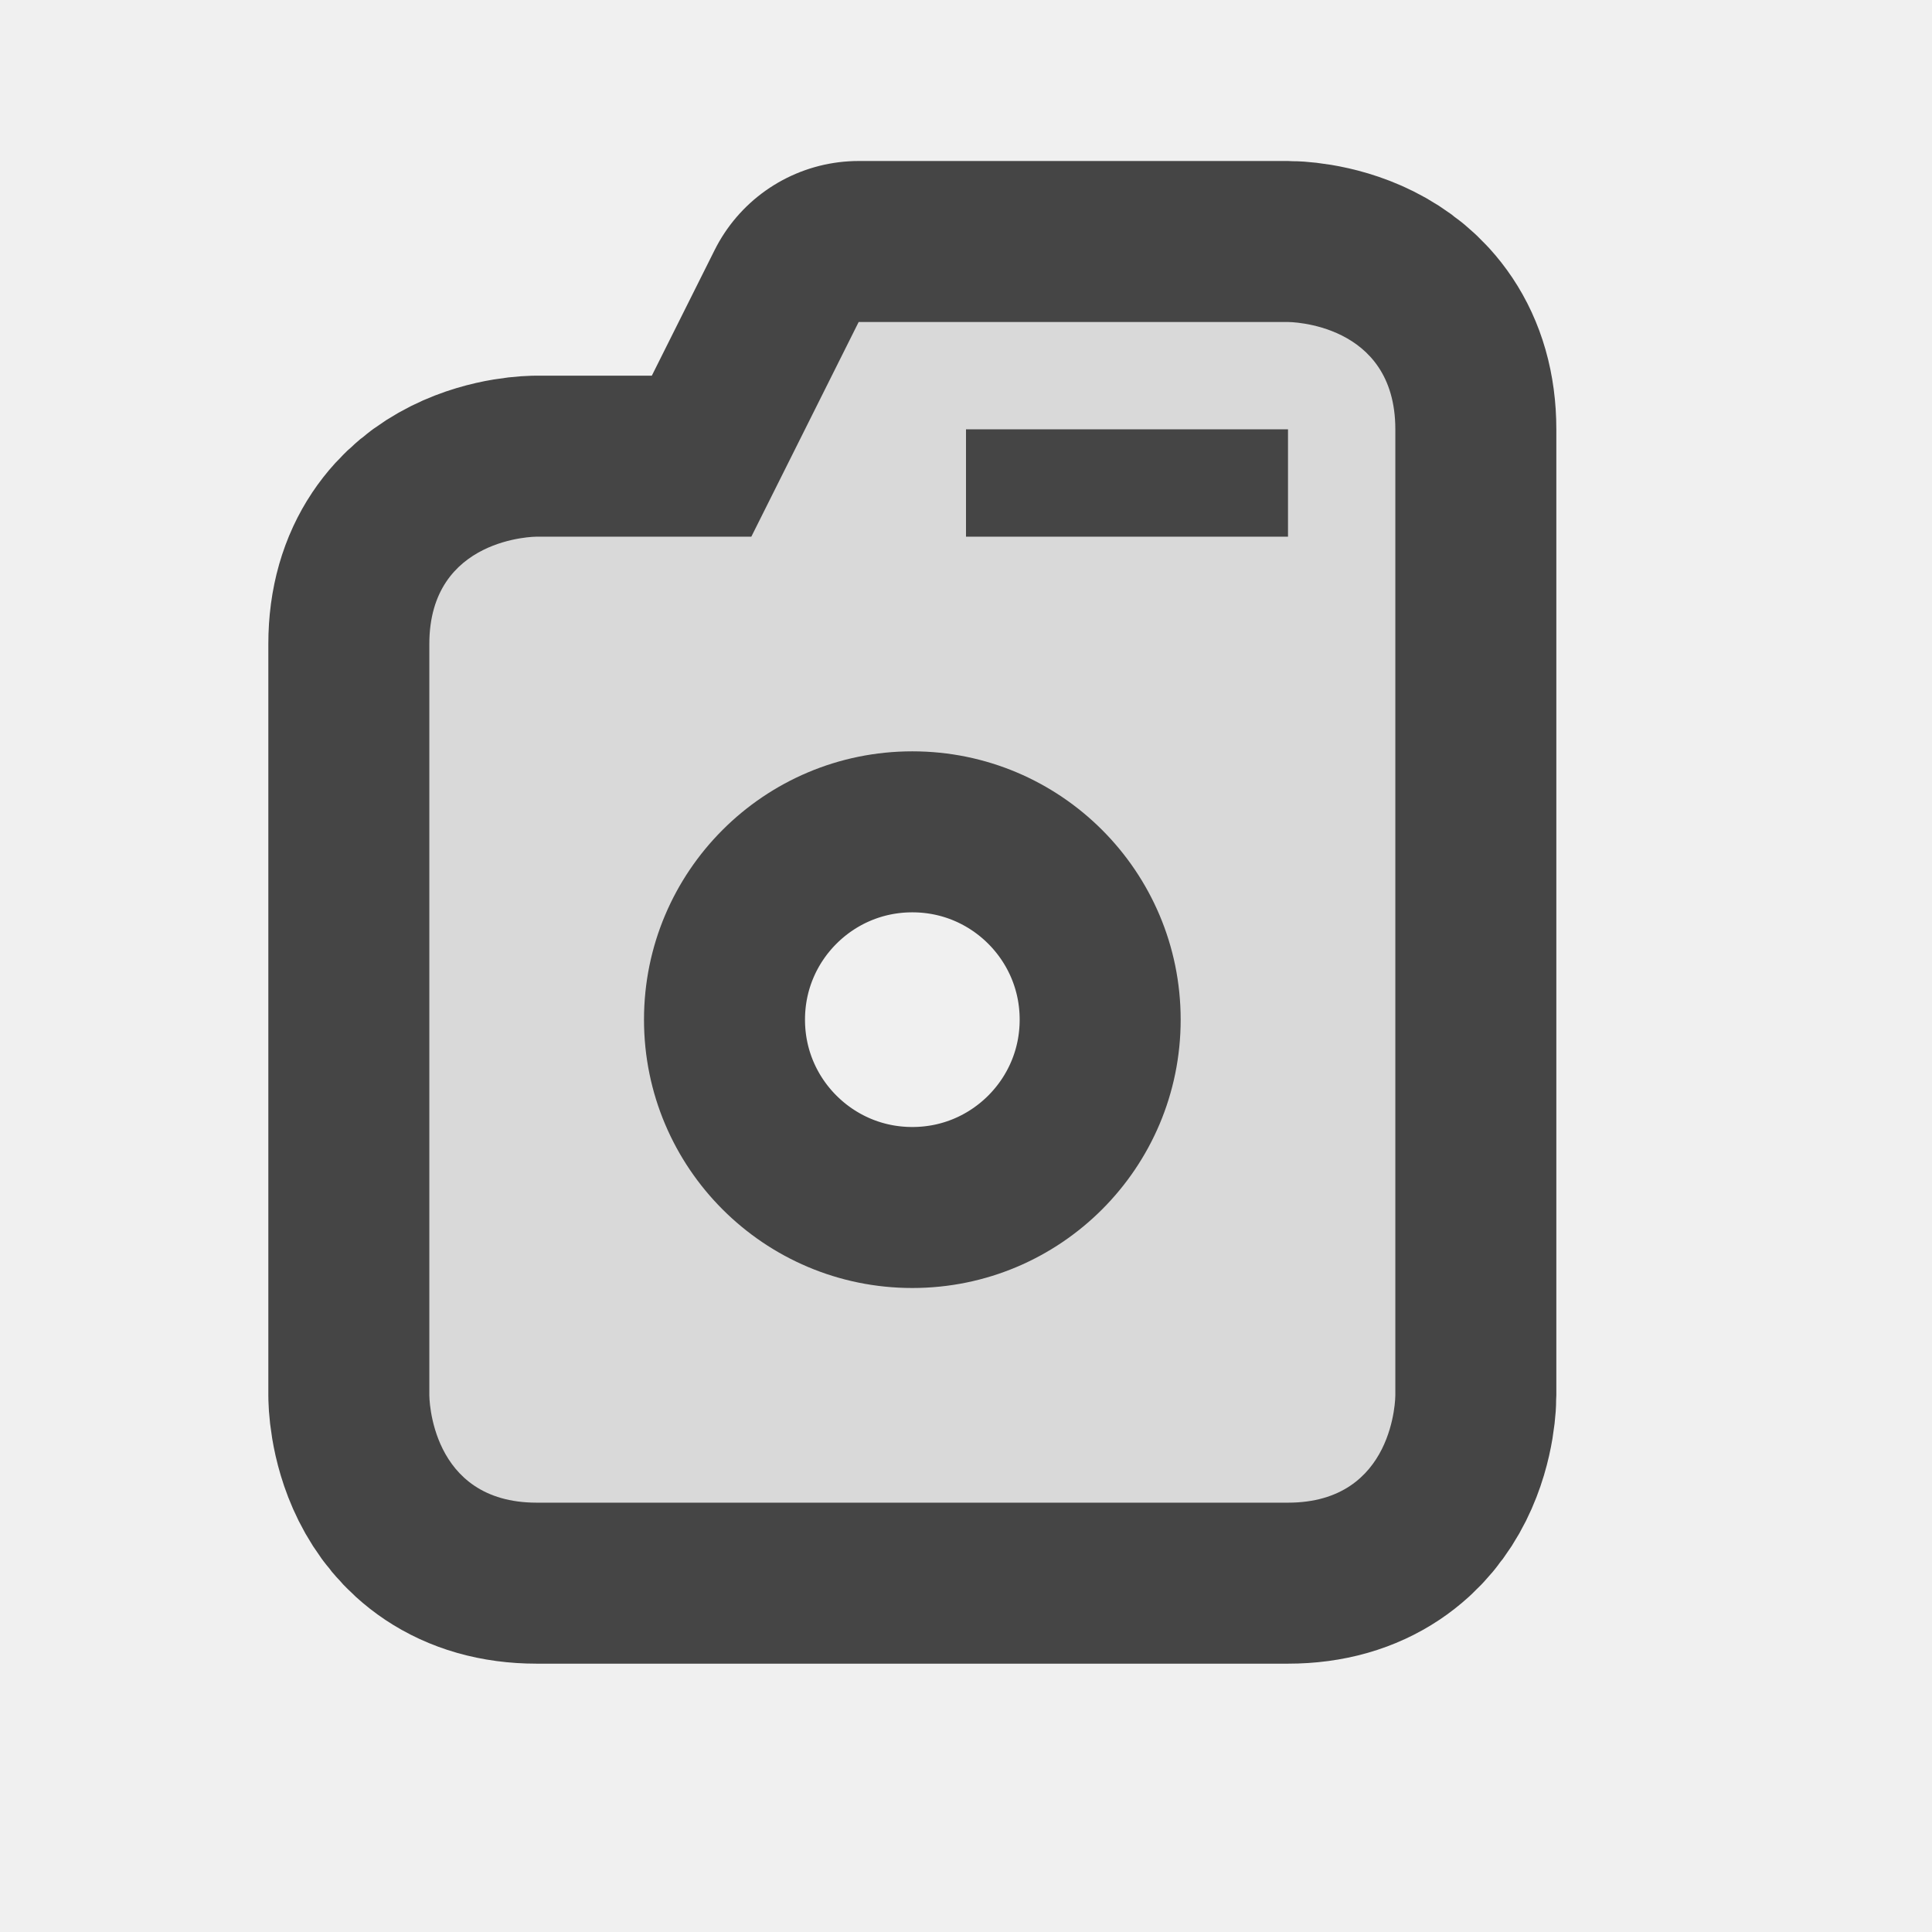
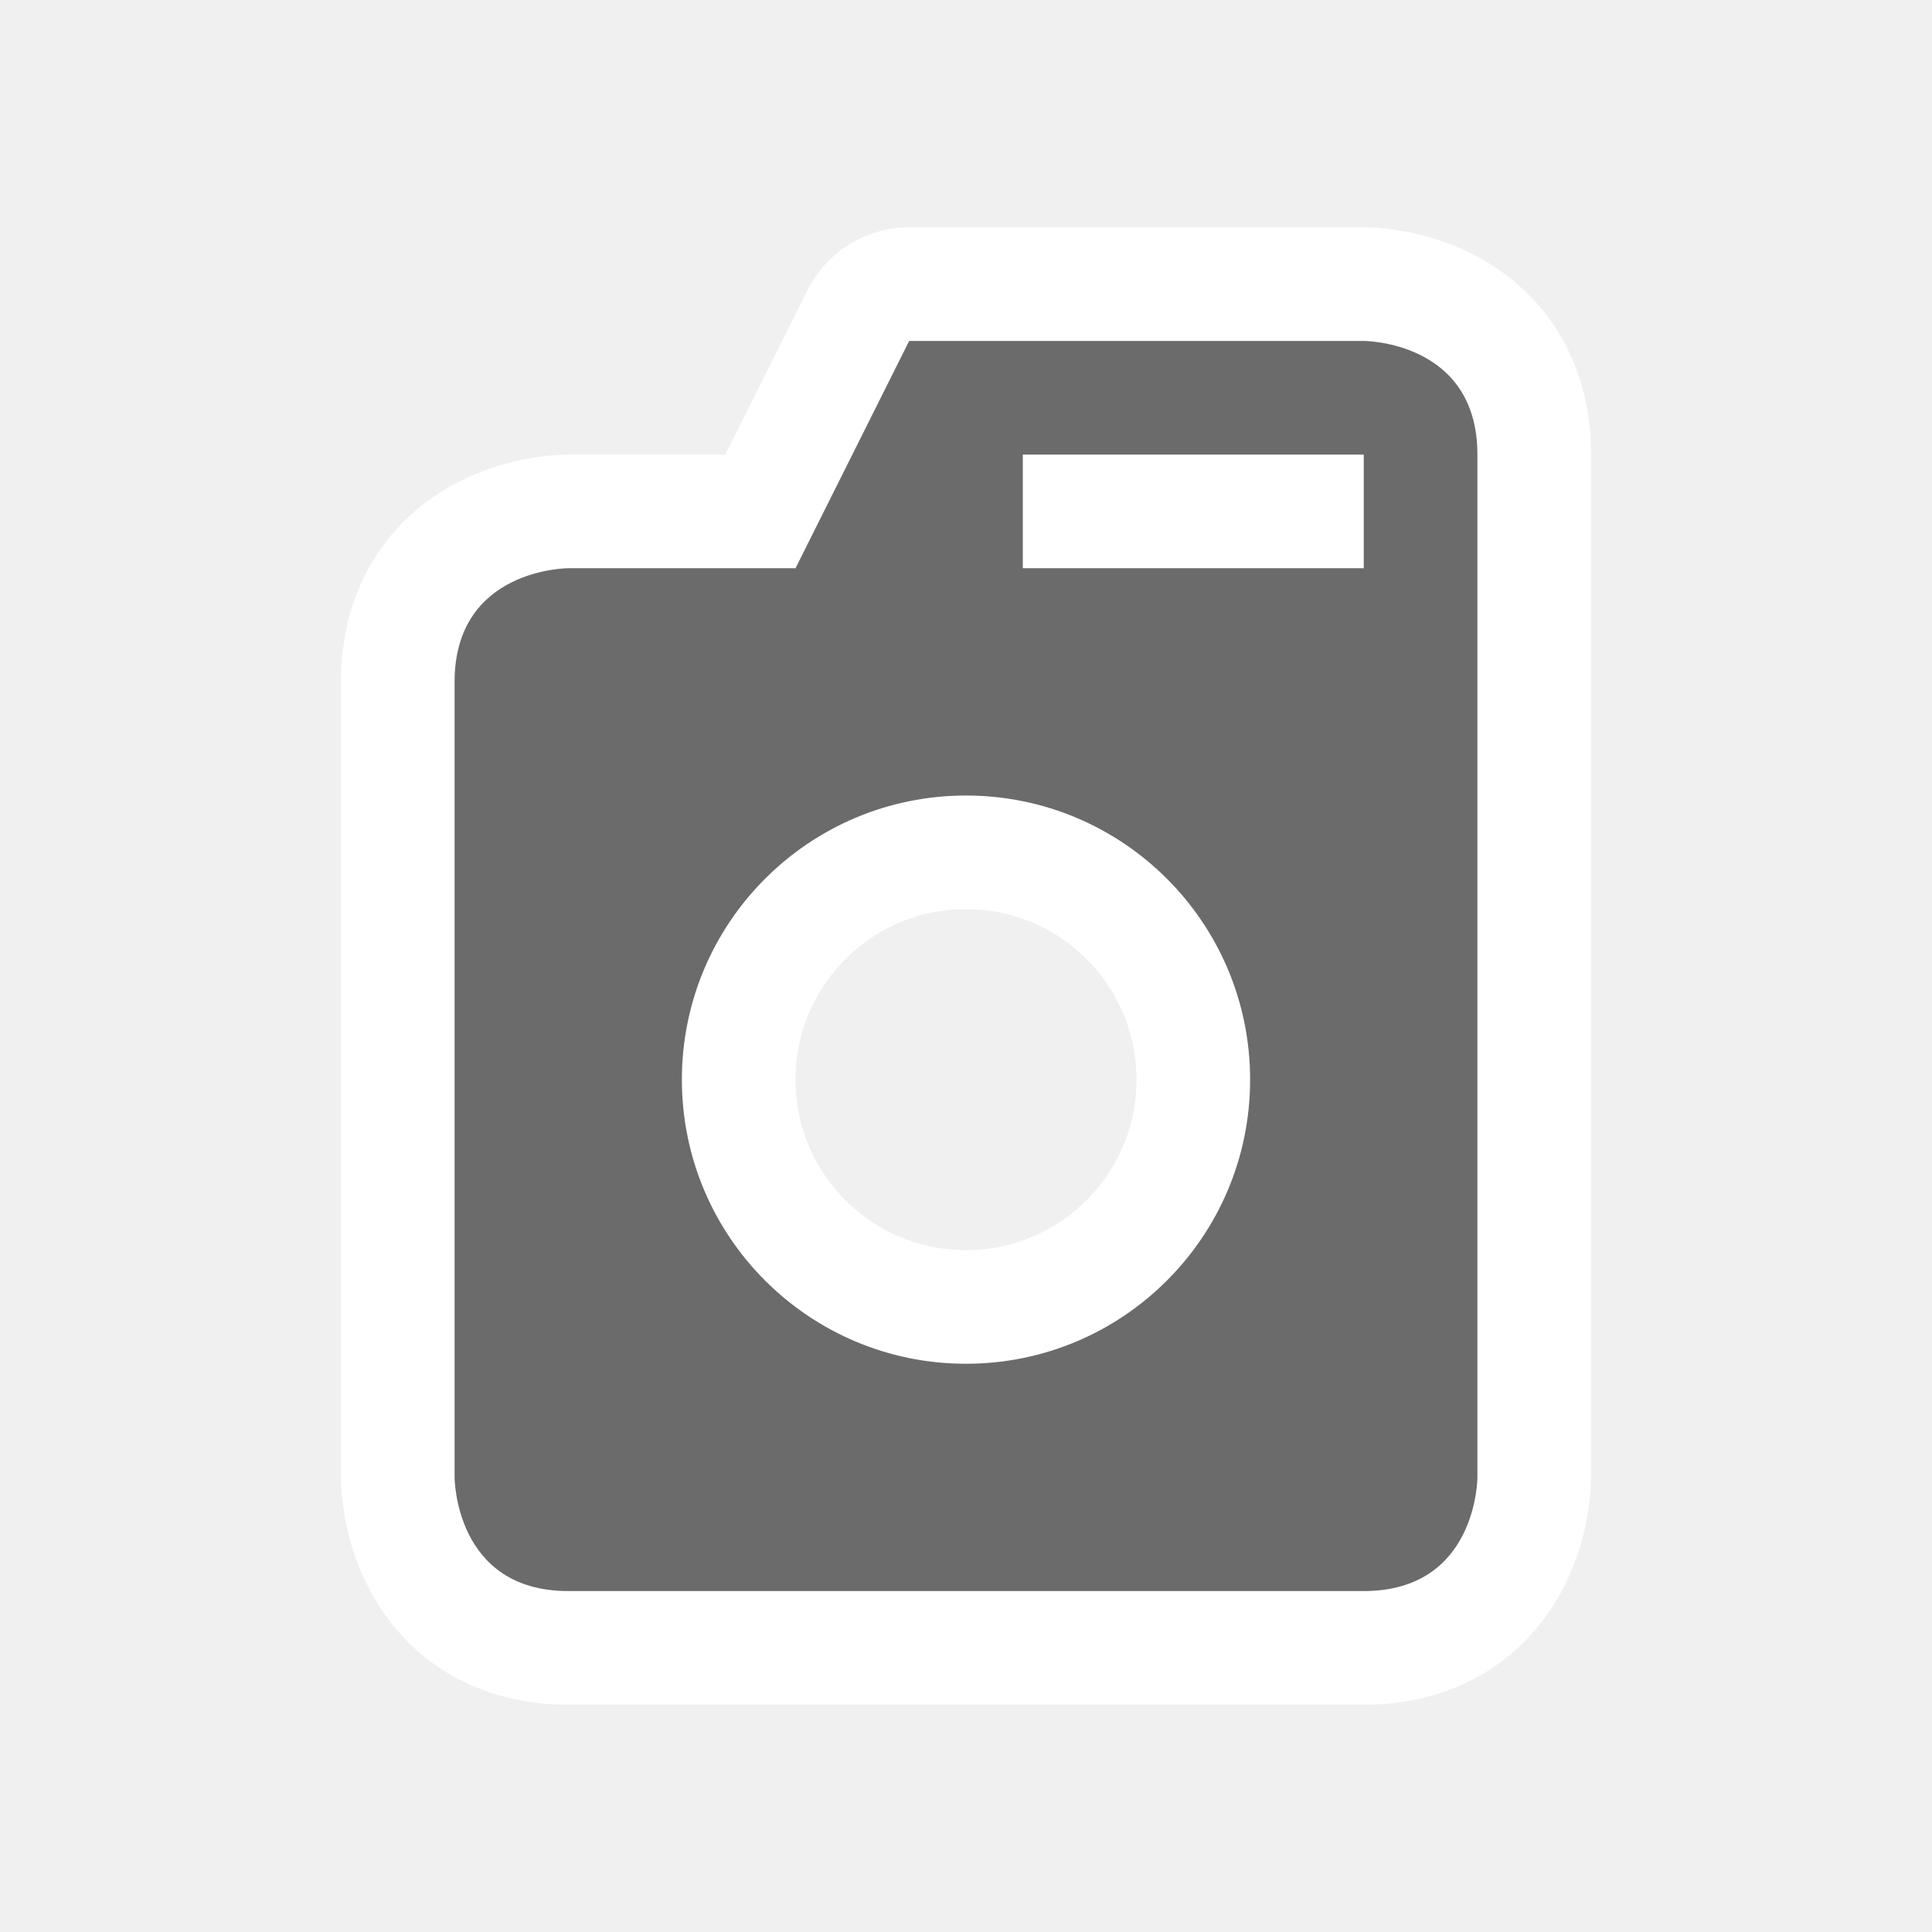
- <svg xmlns="http://www.w3.org/2000/svg" viewBox="0 0 18 18" height="18" width="18">
-   <rect fill="none" x="0" y="0" width="18" height="18" />
-   <path fill="#454545" transform="translate(3 3)" d="M5,0L4,2H2c0,0-1,0-1,1v7c0,0,0,1,1,1h7c1,0,1-1,1-1V1c0-1-1-1-1-1H5z M6,1h3v1H6V1z M5.5,4  C6.881,4,8,5.119,8,6.5S6.881,9,5.5,9S3,7.881,3,6.5S4.119,4,5.5,4z" style="stroke-linejoin:round;stroke-miterlimit:4px;" stroke="#454545" stroke-width="3" />
-   <path fill="#d9d9d9" transform="translate(3 3)" d="M5,0L4,2H2c0,0-1,0-1,1v7c0,0,0,1,1,1h7c1,0,1-1,1-1V1c0-1-1-1-1-1H5z M6,1h3v1H6V1z M5.5,4  C6.881,4,8,5.119,8,6.5S6.881,9,5.5,9S3,7.881,3,6.5S4.119,4,5.5,4z" />
+ <svg xmlns="http://www.w3.org/2000/svg" viewBox="0 0 17 17" height="17" width="17">
+   <rect fill="none" x="0" y="0" width="17" height="17" />
+   <path fill="#ffffff" transform="translate(3 3)" d="M5,0L4,2H2c0,0-1,0-1,1v7c0,0,0,1,1,1h7c1,0,1-1,1-1V1c0-1-1-1-1-1H5z M6,1h3v1H6V1z M5.5,4  C6.881,4,8,5.119,8,6.5S6.881,9,5.5,9S3,7.881,3,6.5S4.119,4,5.5,4z" style="stroke-linejoin:round;stroke-miterlimit:4px;" stroke="#ffffff" stroke-width="2" />
+   <path fill="#6b6b6b" transform="translate(3 3)" d="M5,0L4,2H2c0,0-1,0-1,1v7c0,0,0,1,1,1h7c1,0,1-1,1-1V1c0-1-1-1-1-1H5z M6,1h3v1H6V1z M5.5,4  C6.881,4,8,5.119,8,6.5S6.881,9,5.5,9S3,7.881,3,6.5S4.119,4,5.5,4z" />
</svg>
